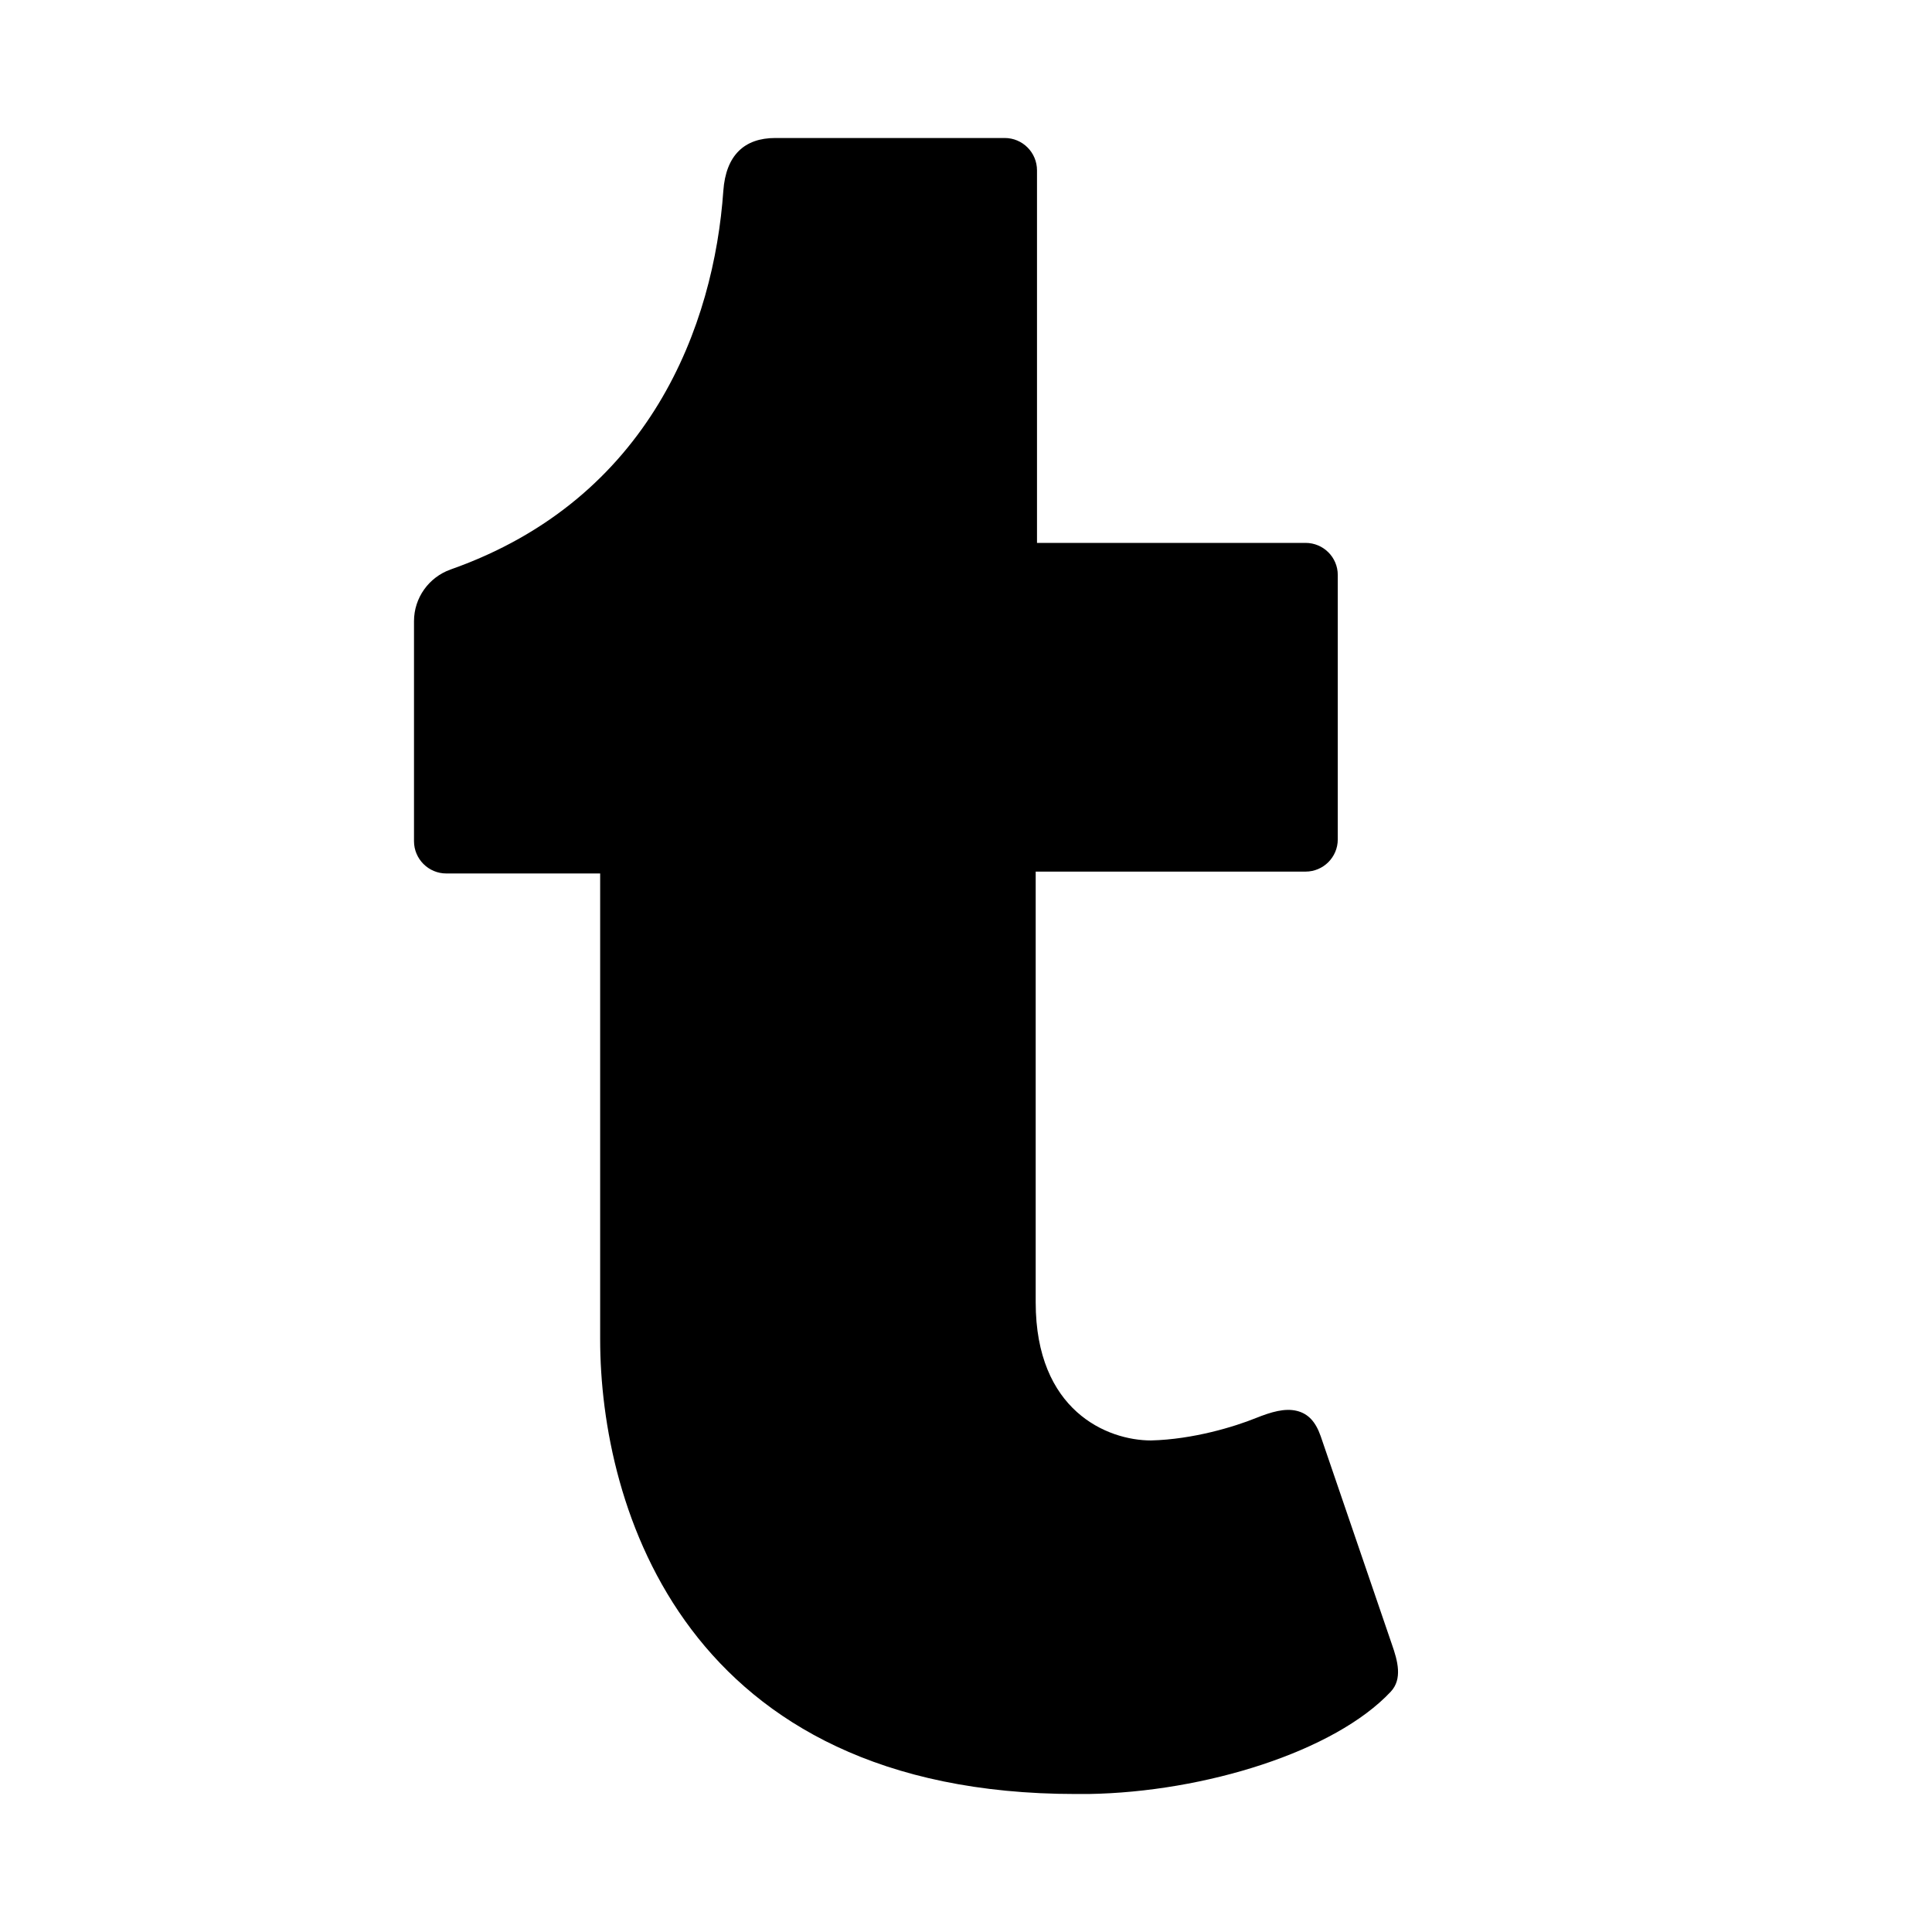
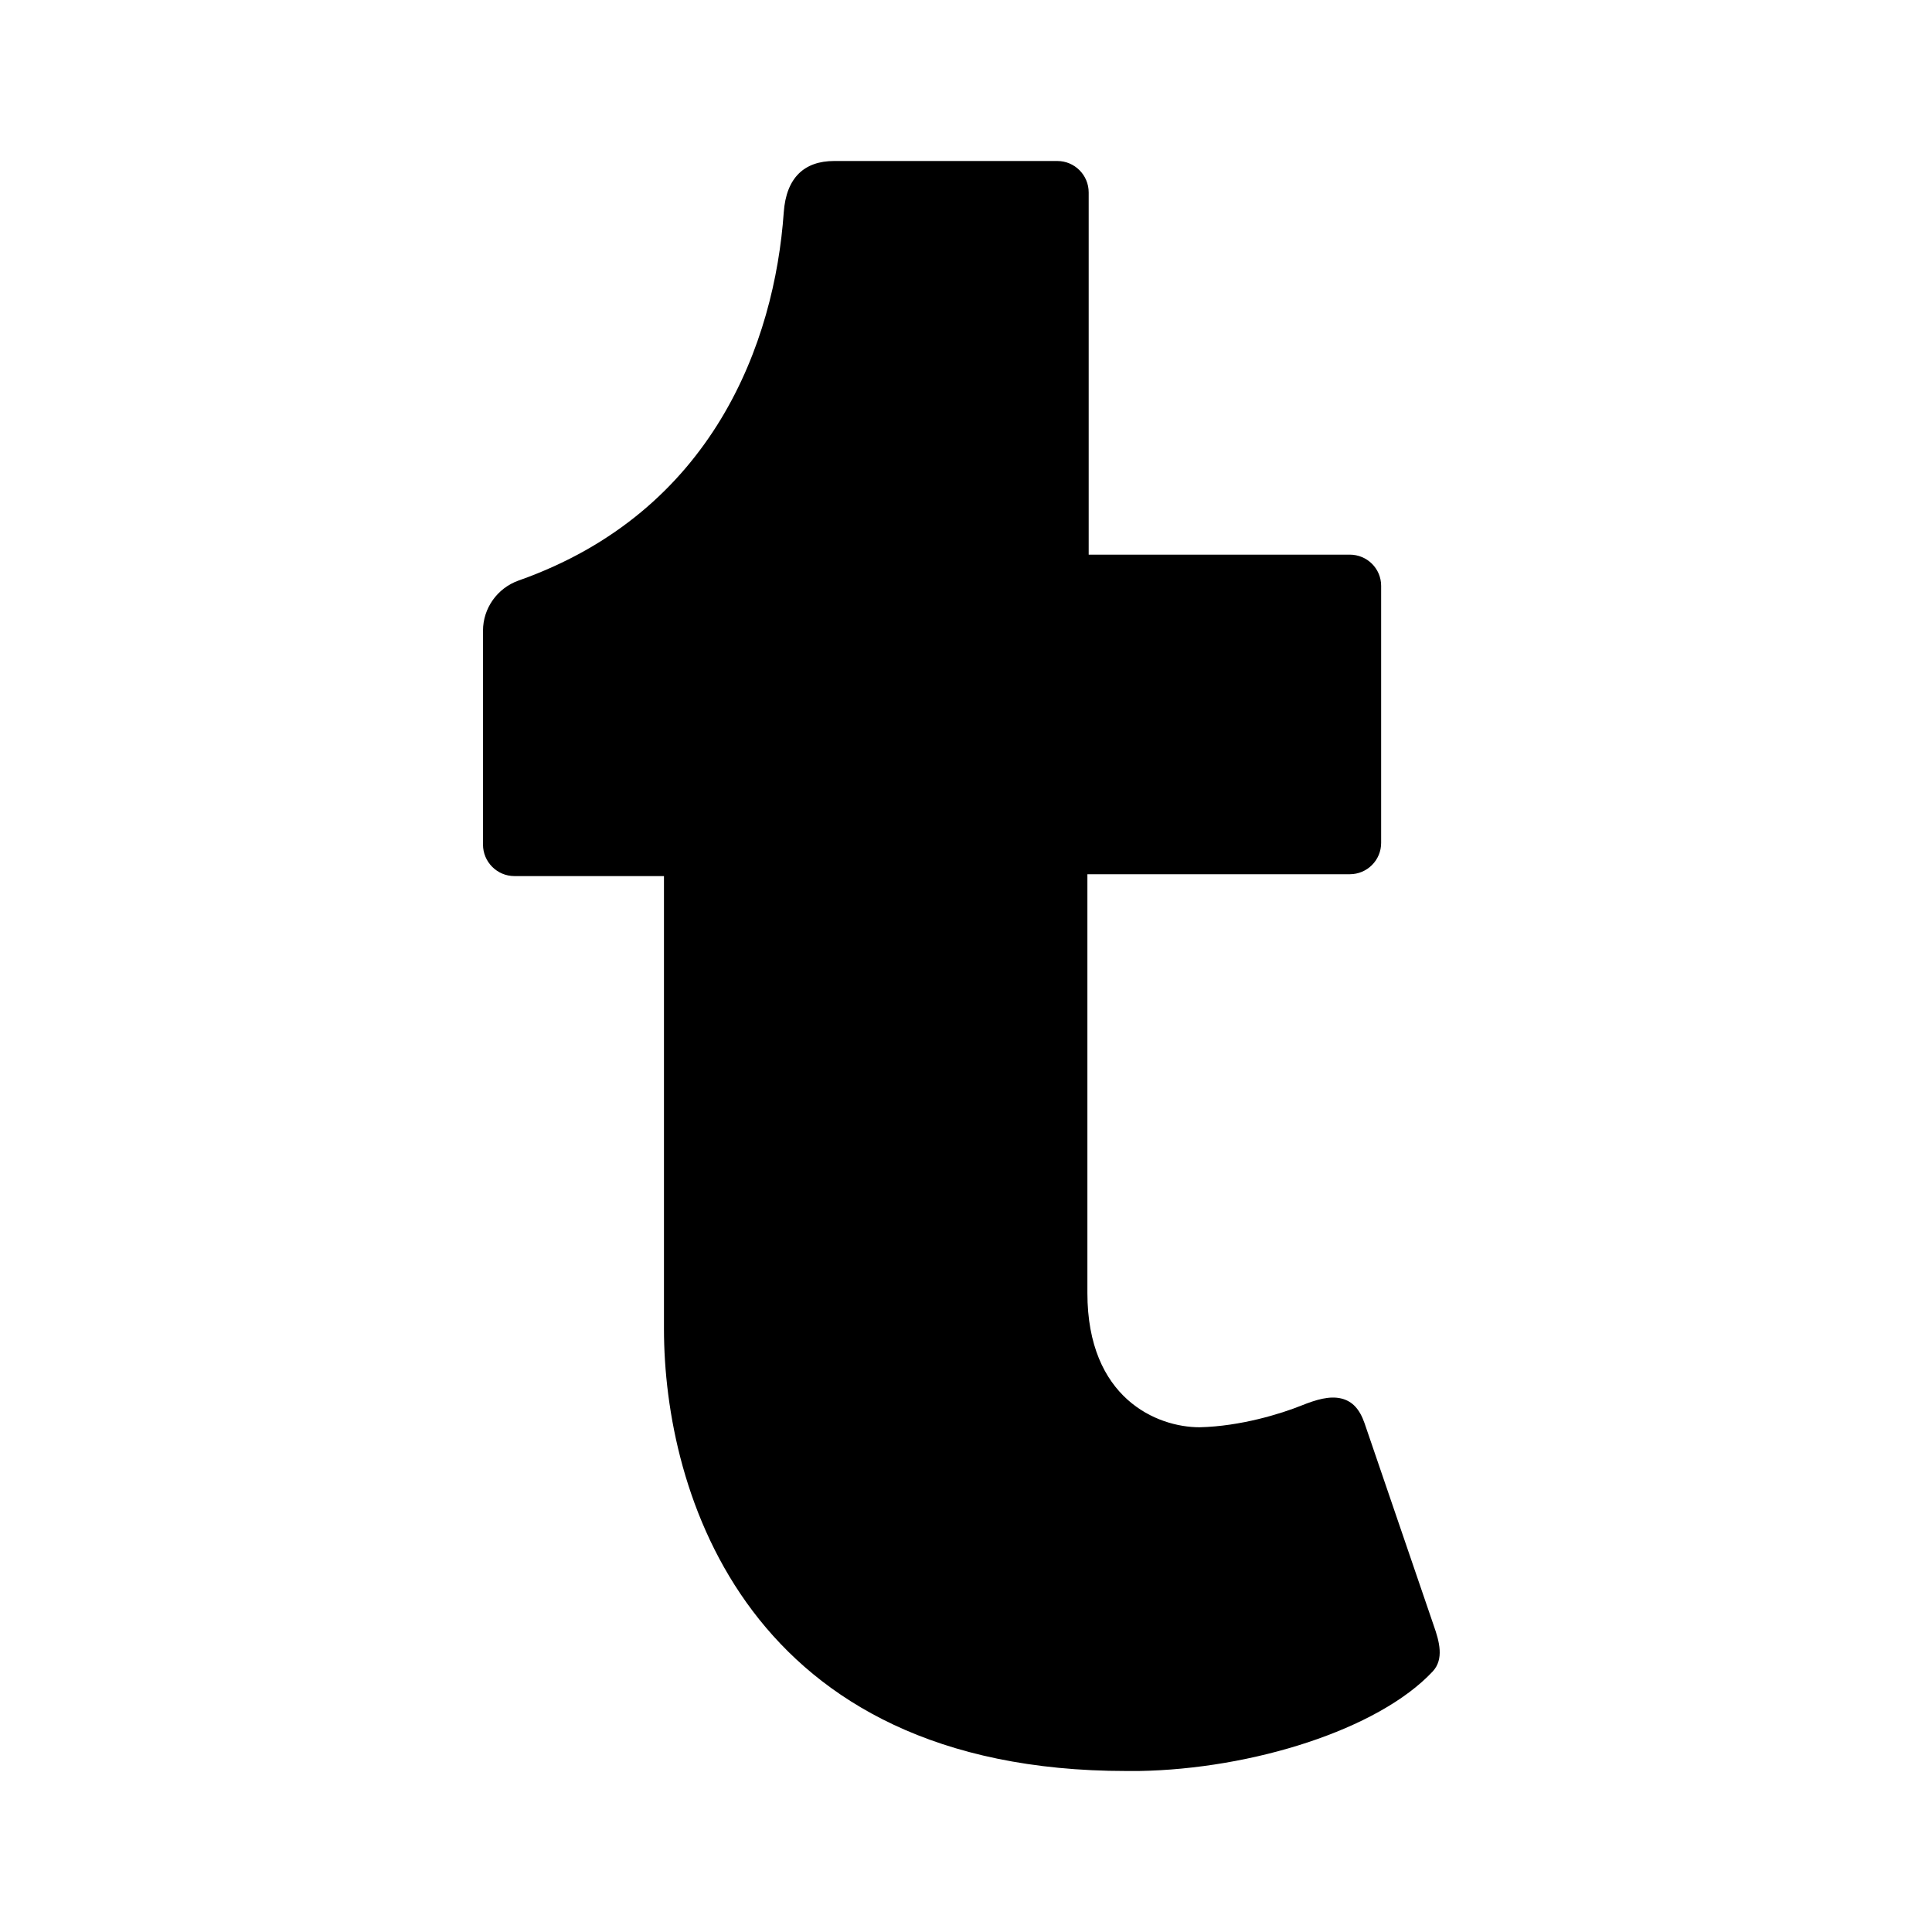
- <svg xmlns="http://www.w3.org/2000/svg" width="28px" height="28px" viewBox="0 0 28 28" version="1.1">
+ <svg xmlns="http://www.w3.org/2000/svg" width="24px" height="24px" viewBox="0 0 24 24" version="1.1">
  <defs />
  <g id="Web" stroke="none" stroke-width="1" fill="none" fill-rule="evenodd">
    <g id="external-tumblr" fill="#000000">
-       <path d="M20.156,24.517 C19.344,25.384 17.461,25.973 15.776,26 L15.591,26 C9.928,26 8.698,21.839 8.698,19.409 L8.698,12.659 L6.468,12.659 C6.21,12.659 6,12.449 6,12.191 L6,9.002 C6,8.666 6.213,8.367 6.529,8.254 C9.436,7.23 10.348,4.694 10.483,2.766 C10.52,2.25 10.788,2 11.236,2 L14.561,2 C14.82,2 15.029,2.21 15.029,2.469 L15.029,7.868 L18.921,7.868 C19.179,7.868 19.388,8.076 19.388,8.333 L19.388,12.165 C19.388,12.423 19.179,12.632 18.921,12.632 L15.01,12.632 L15.01,18.875 C15.01,20.443 16.044,20.876 16.682,20.876 C17.294,20.861 17.896,20.675 18.2,20.552 C18.423,20.463 18.62,20.404 18.797,20.448 C18.96,20.489 19.068,20.605 19.141,20.816 L20.172,23.83 C20.257,24.071 20.328,24.333 20.156,24.517" id="Fill-1" />
+       <path d="M17.797,20.764 C17.12,21.487 15.551,21.977 14.147,22 L13.992,22 C9.273,22 8.248,18.532 8.248,16.508 L8.248,10.883 L6.39,10.883 C6.175,10.883 6,10.707 6,10.492 L6,7.835 C6,7.555 6.178,7.306 6.441,7.212 C8.863,6.358 9.623,4.245 9.736,2.638 C9.767,2.208 9.99,2 10.363,2 L13.134,2 C13.35,2 13.524,2.175 13.524,2.391 L13.524,6.89 L16.767,6.89 C16.983,6.89 17.157,7.063 17.157,7.277 L17.157,10.471 C17.157,10.686 16.983,10.86 16.767,10.86 L13.508,10.86 L13.508,16.062 C13.508,17.369 14.37,17.73 14.902,17.73 C15.412,17.718 15.913,17.562 16.167,17.46 C16.352,17.386 16.517,17.337 16.664,17.373 C16.8,17.407 16.89,17.504 16.951,17.68 L17.81,20.192 C17.881,20.392 17.94,20.611 17.797,20.764" id="Fill-1" />
    </g>
  </g>
</svg>
